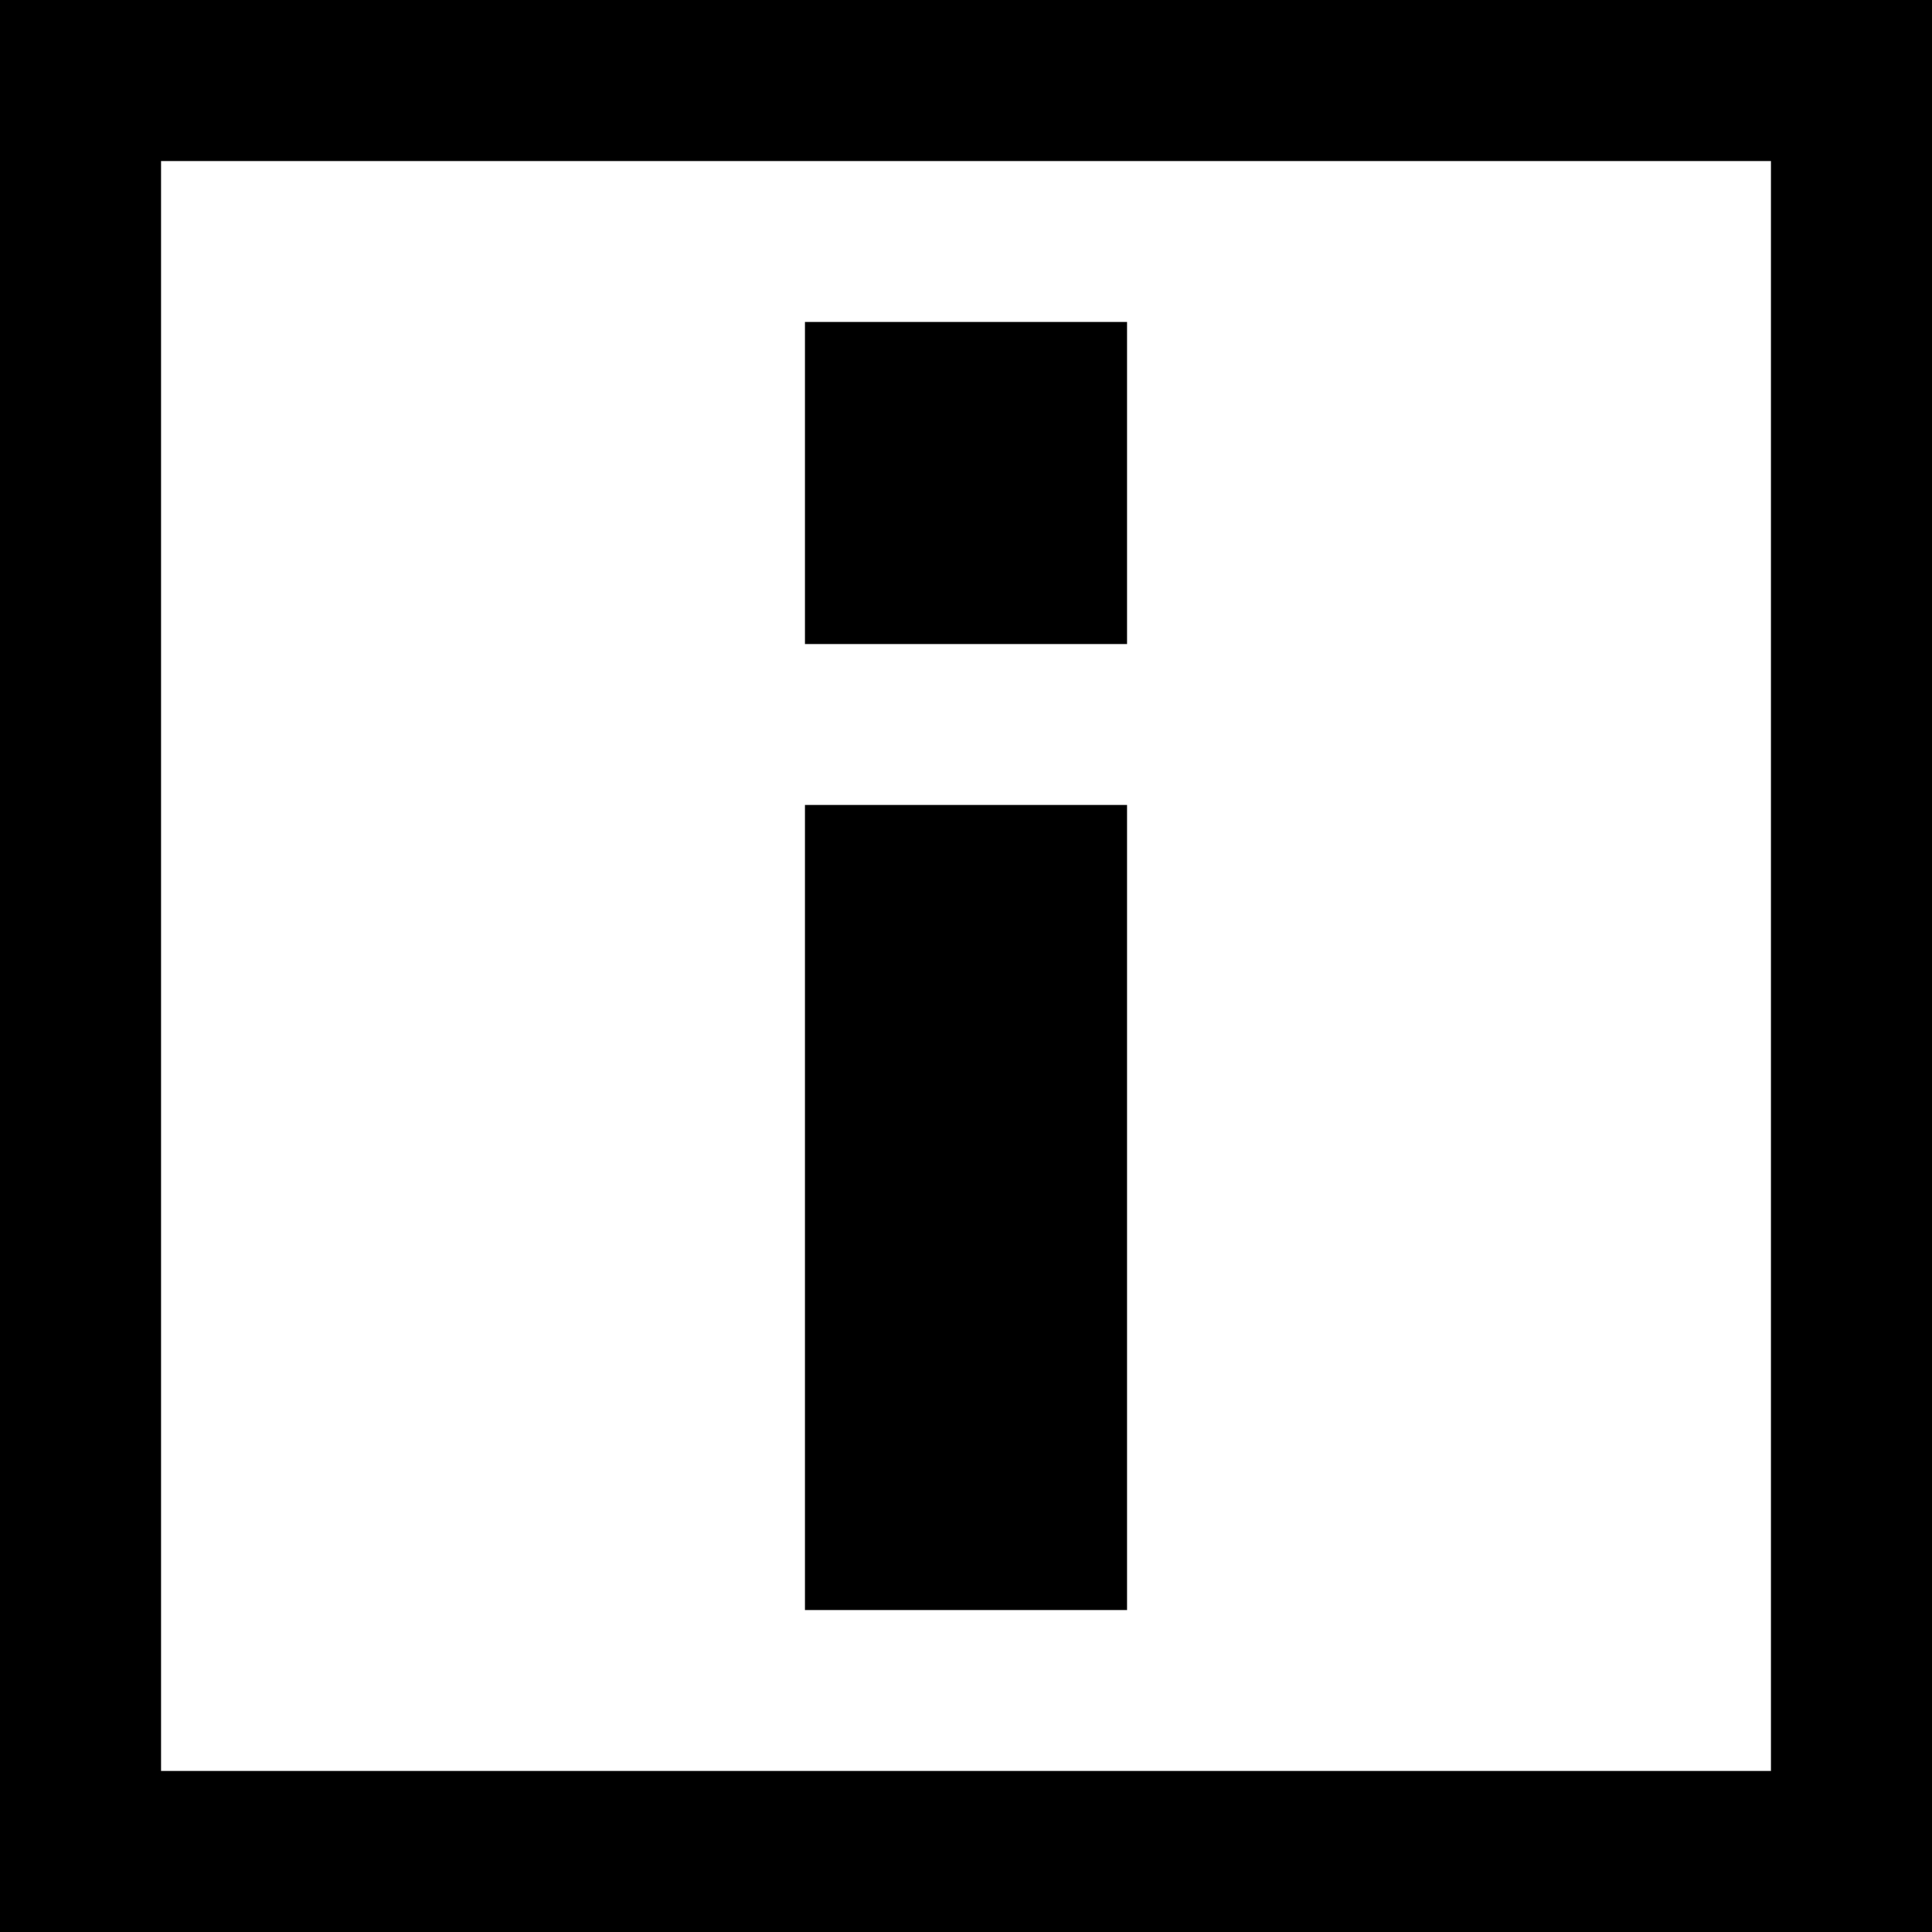
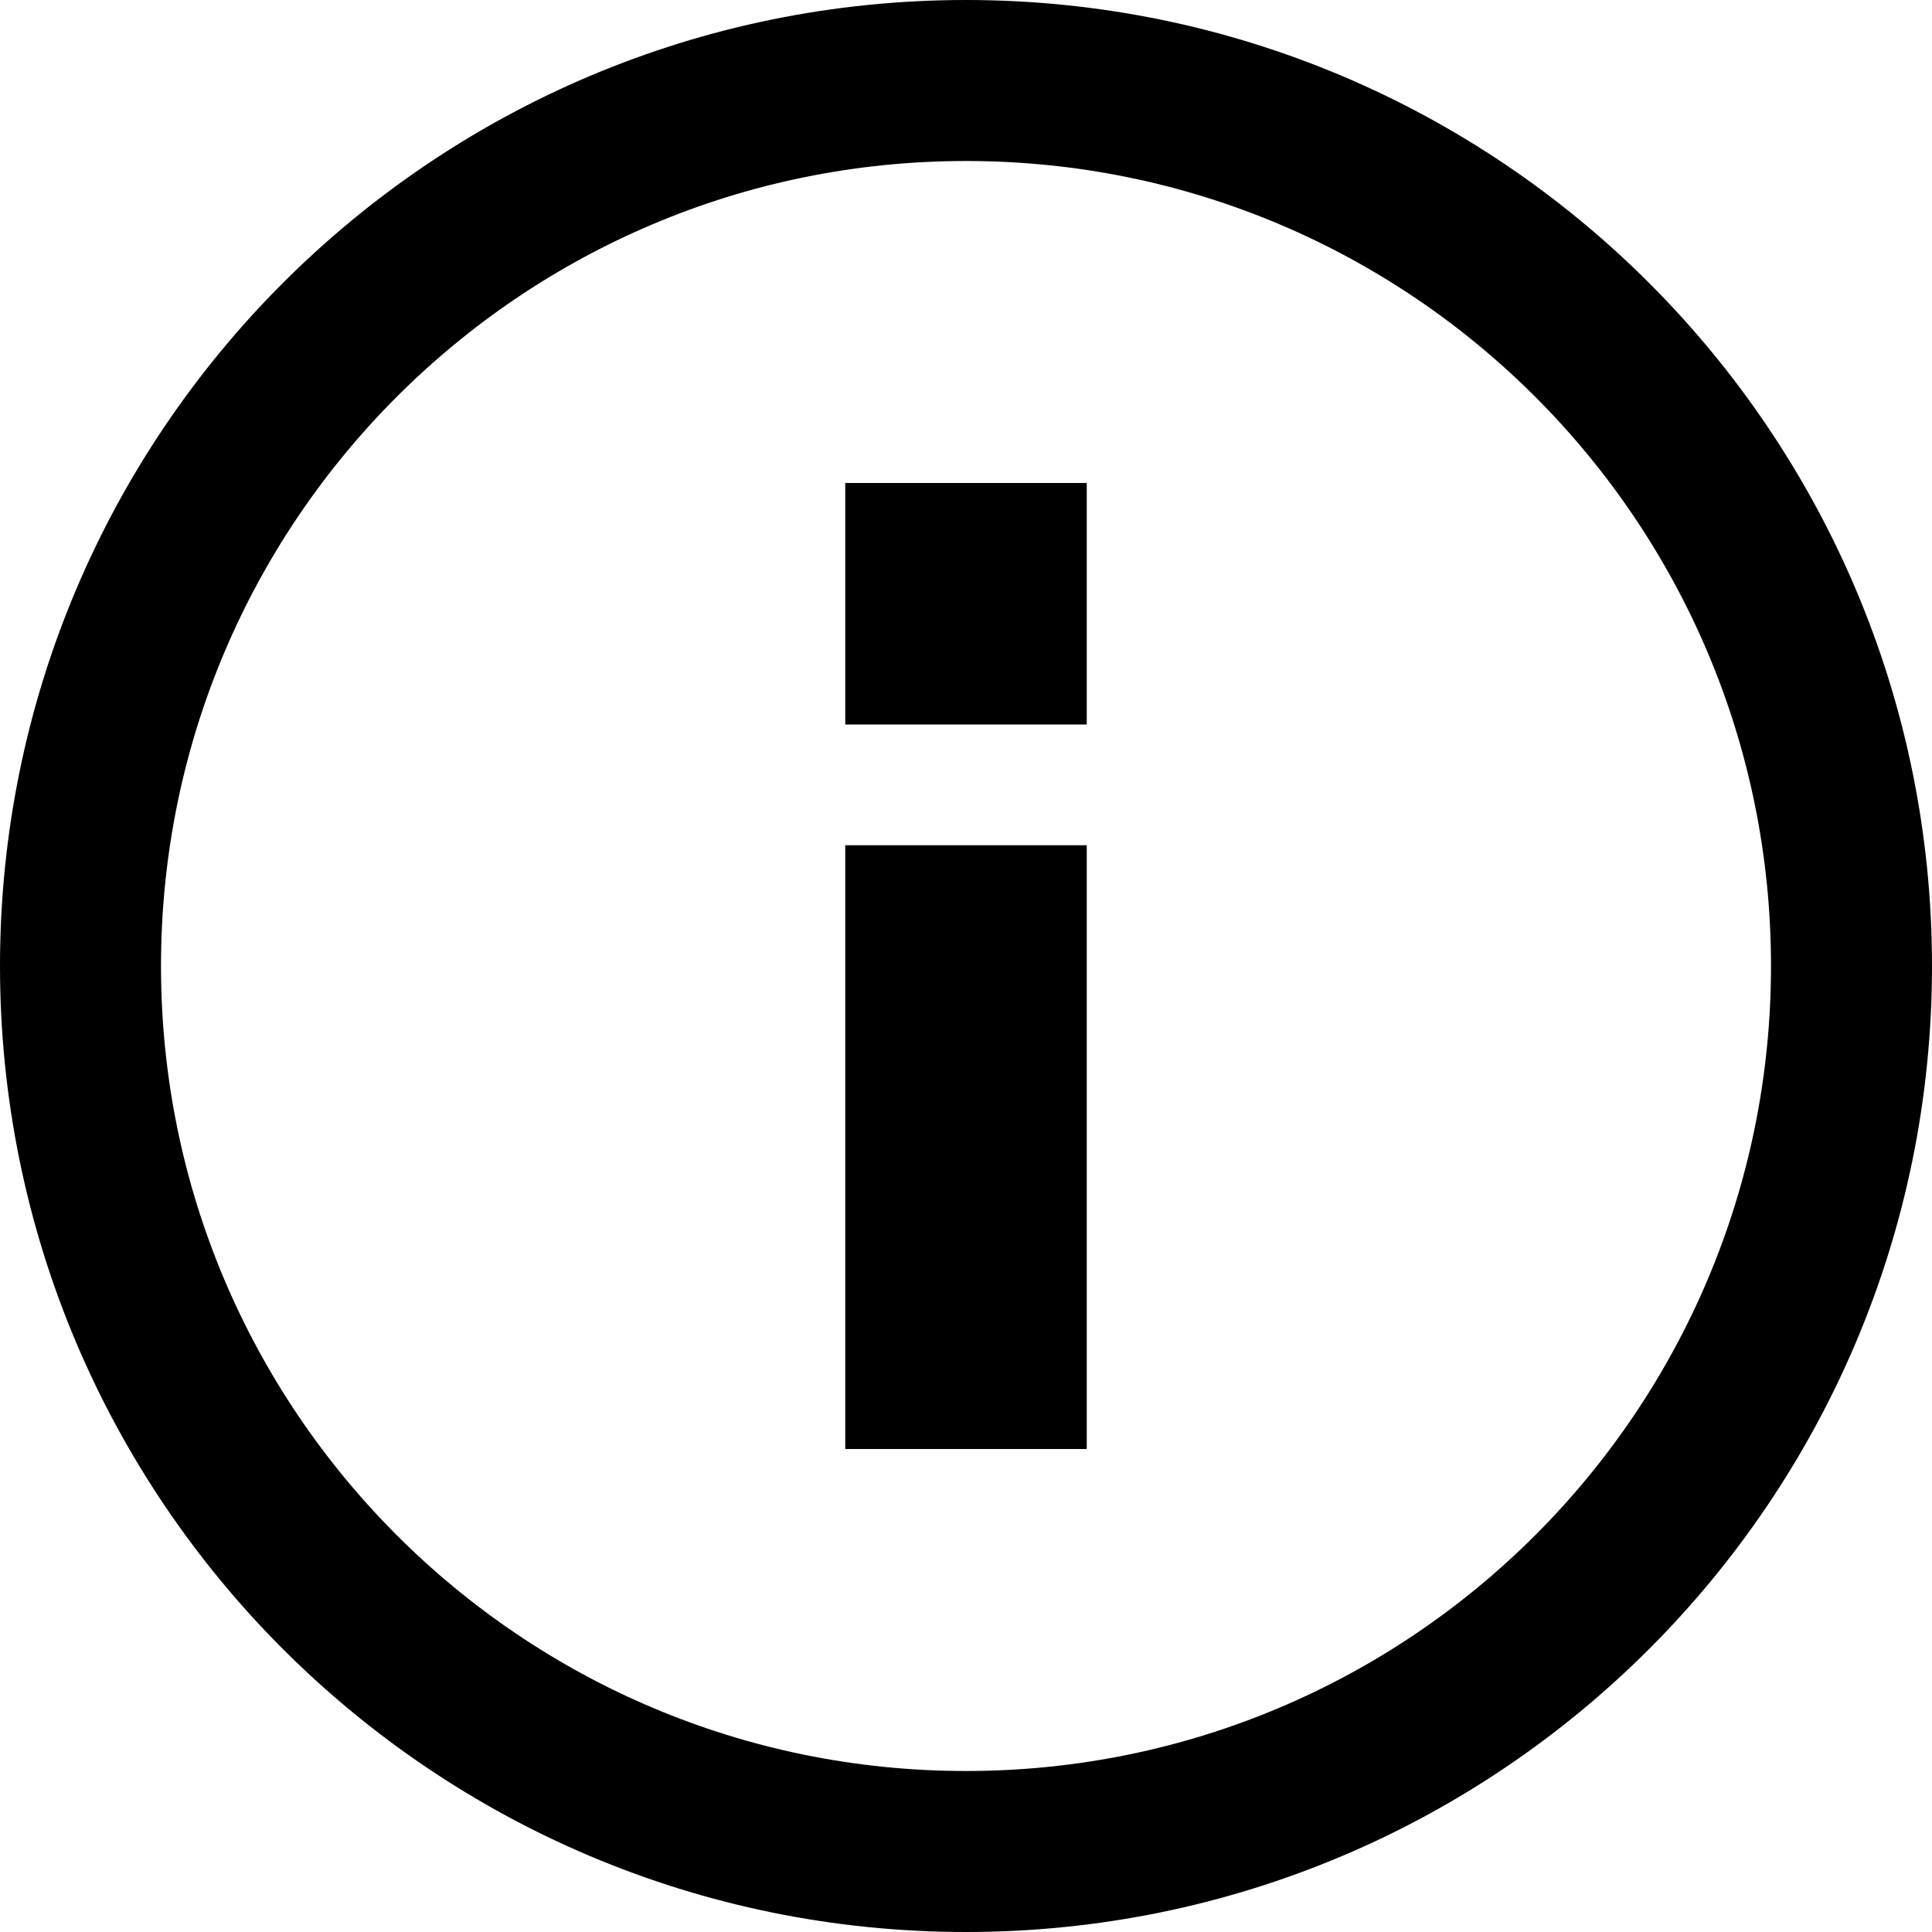
<svg xmlns="http://www.w3.org/2000/svg" width="12" height="12" viewBox="0 0 12 12" fill="none">
-   <rect x="0.5" y="0.5" width="11" height="11" stroke="black" />
-   <path d="M7 5H5V10H7V5ZM7 2H5V4H7V2Z" fill="black" />
+   <circle cx="6" cy="6" r="5.5" stroke="currentColor" />
+   <path d="M6.75 5.25H5.25V9H6.75V5.25ZM6.75 3H5.25V4.5H6.75V3Z" fill="currentColor" />
</svg>
